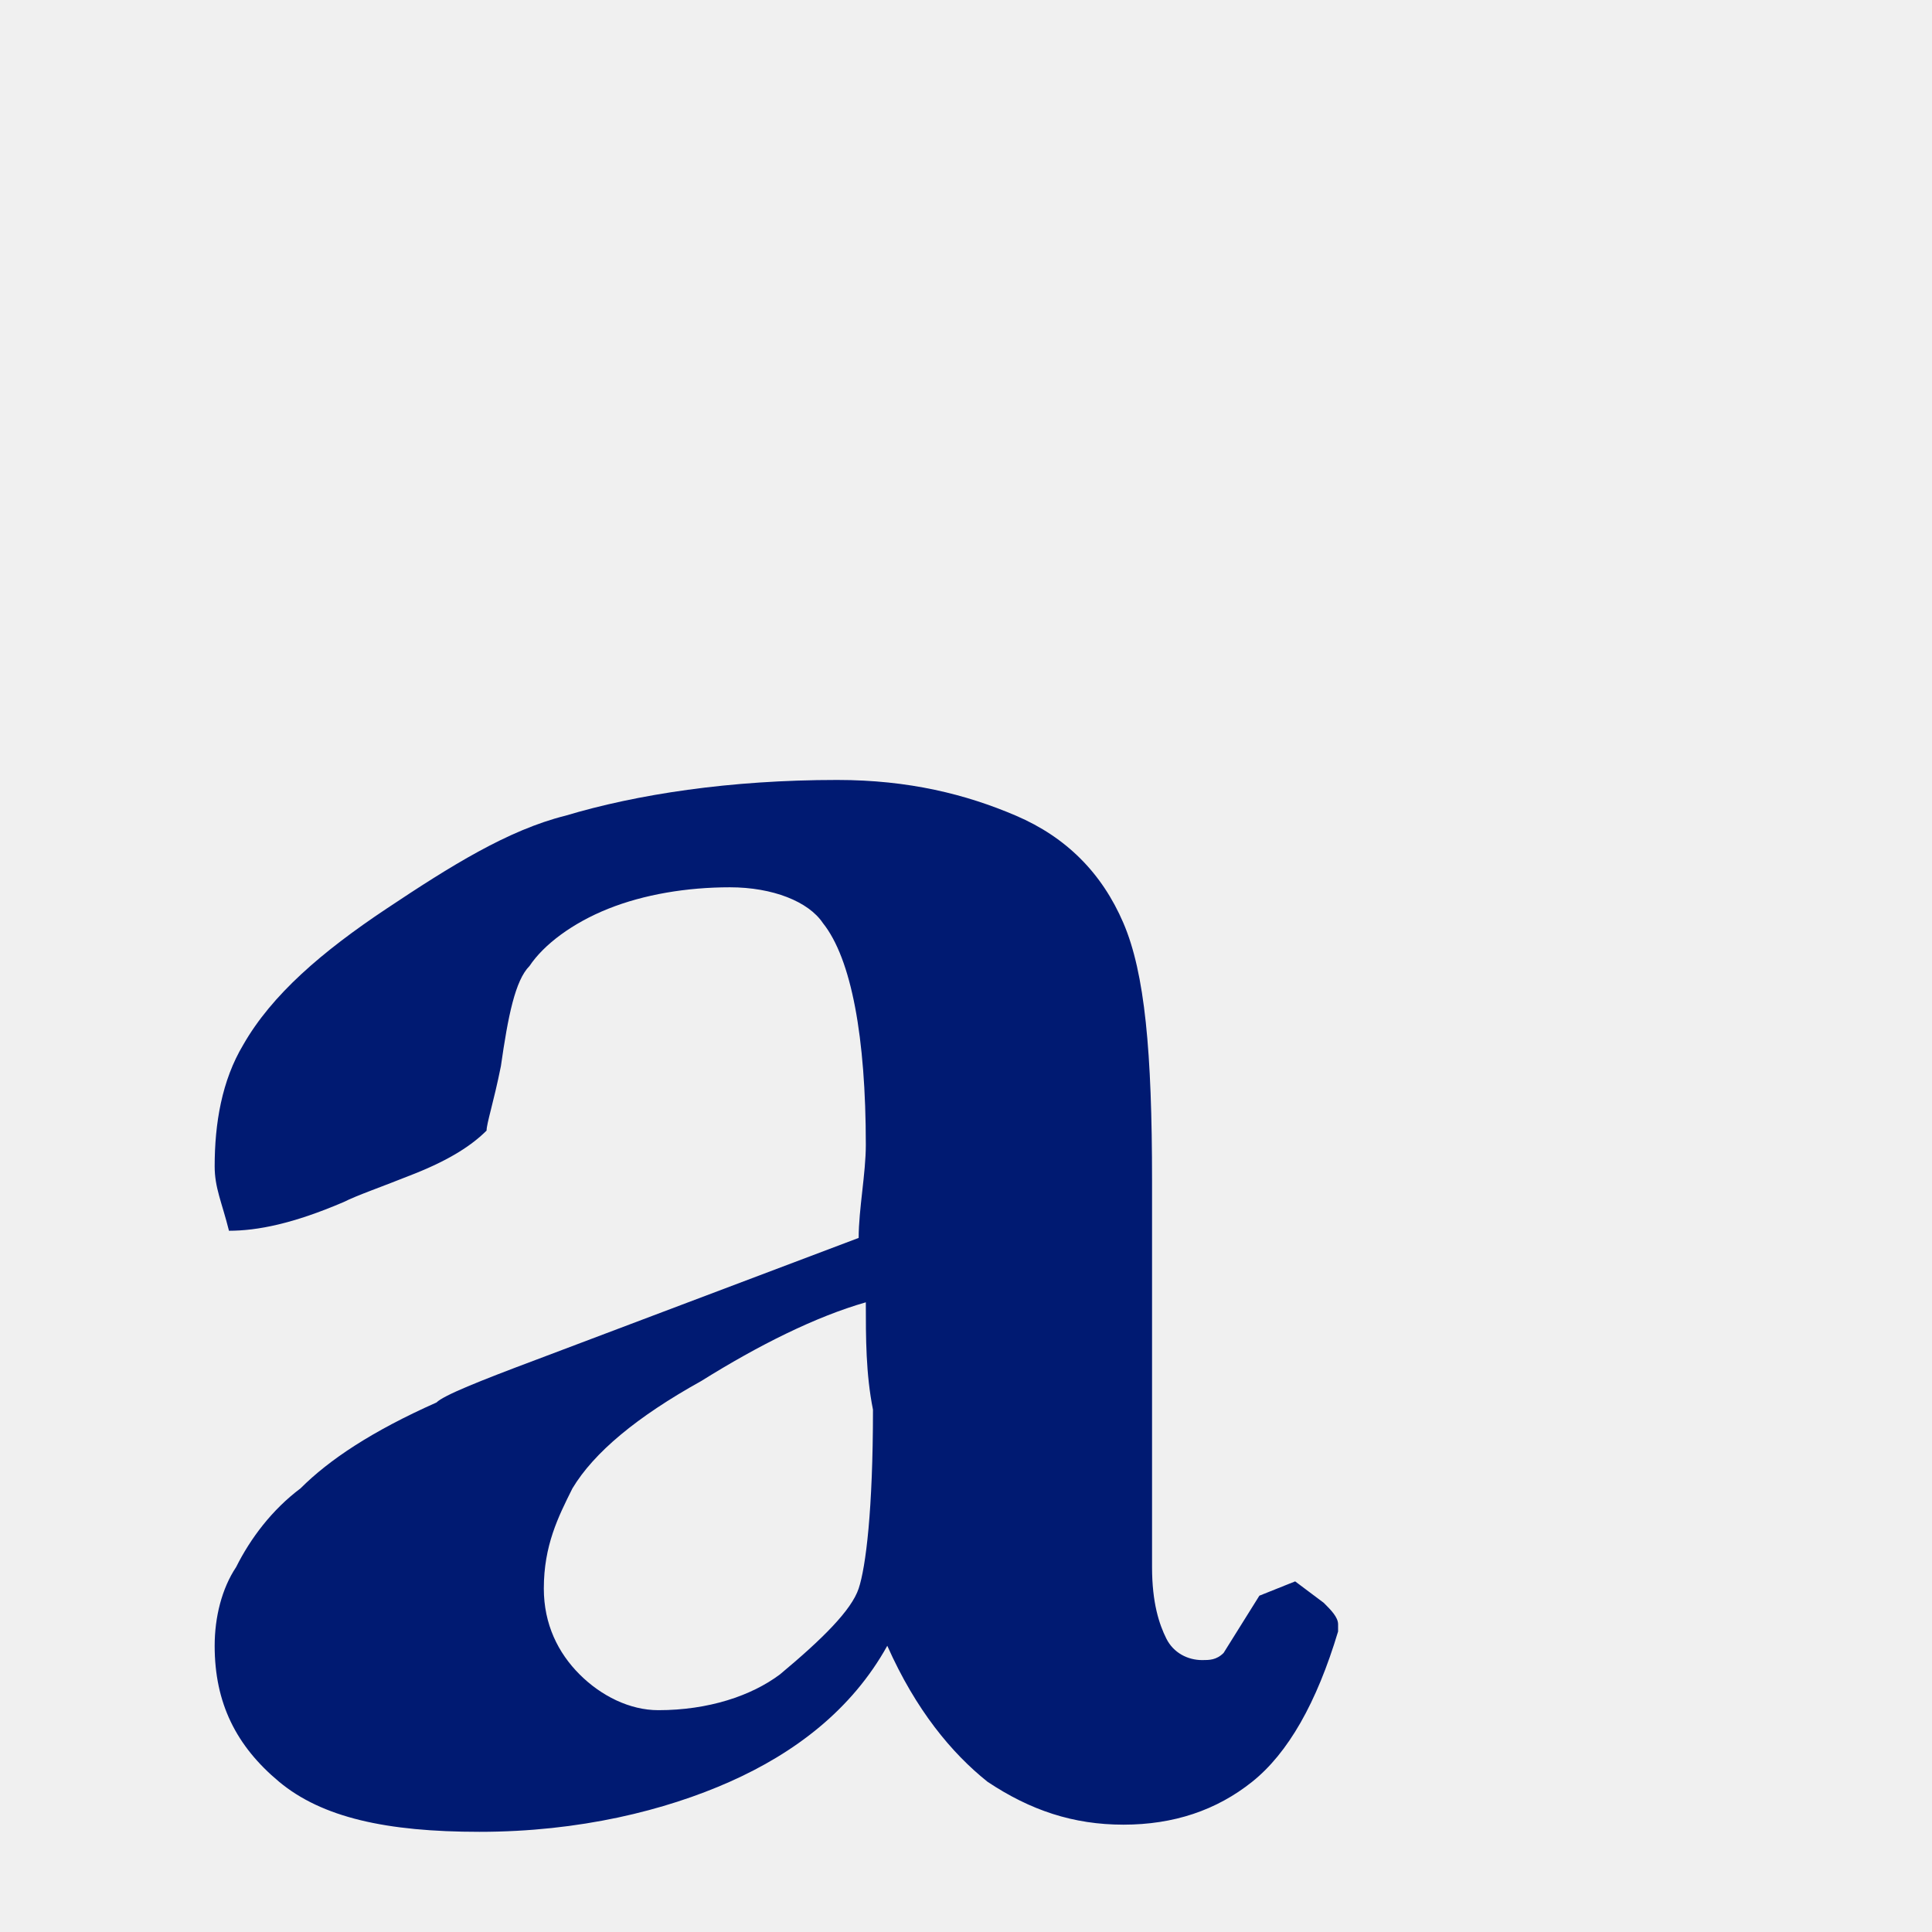
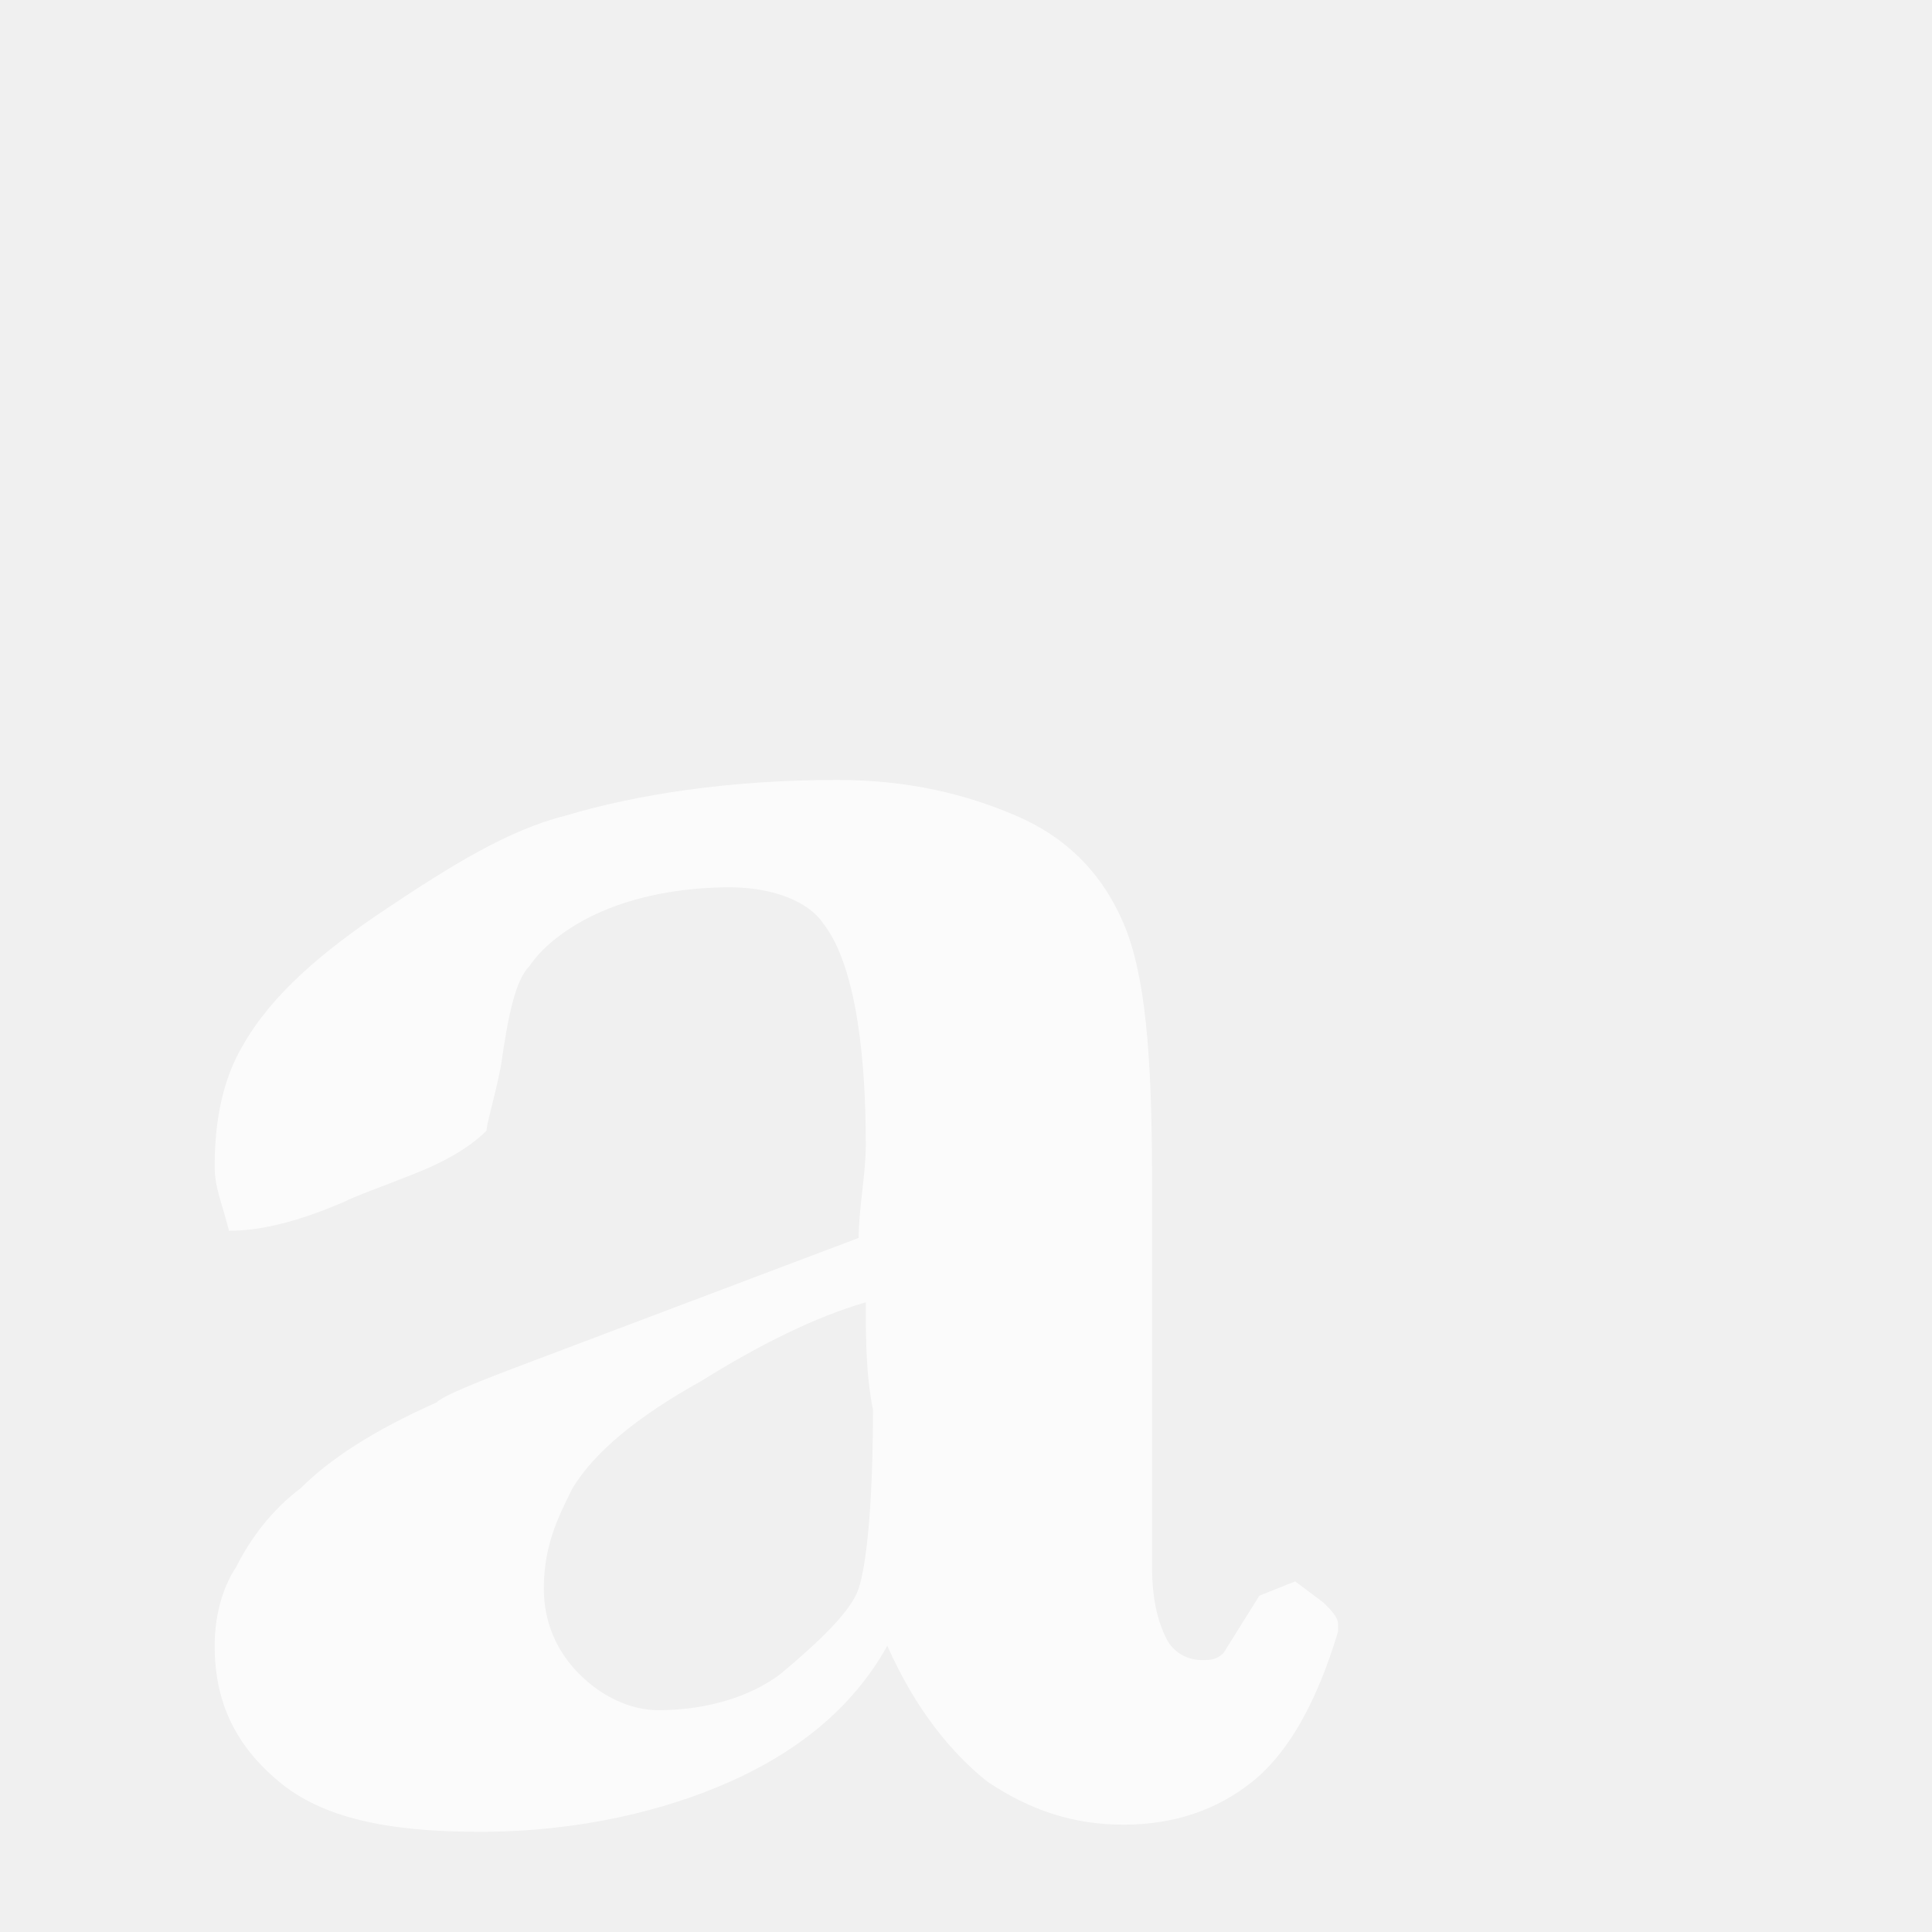
<svg xmlns="http://www.w3.org/2000/svg" version="1.1" id="Layer_3" x="0px" y="0px" viewBox="0 0 27 27" style="enable-background:new 0 0 27 27;" xml:space="preserve">
  <style type="text/css">
- 	.st0{fill:#001A72;}
+ 	.st0{opacity:0.75;}
+ 	.st1{fill:#FFFFFF;}
</style>
-   <g>
-     <path class="st0" d="M18.1,22.1l0.4,0.3c0.1,0.1,0.2,0.2,0.2,0.3v0.1c-0.3,1-0.7,1.7-1.2,2.1s-1.1,0.6-1.8,0.6s-1.3-0.2-1.9-0.6   c-0.5-0.4-1-1-1.4-1.9c-0.5,0.9-1.3,1.5-2.2,1.9s-2.1,0.7-3.5,0.7c-1.3,0-2.2-0.2-2.8-0.7S3,23.8,3,23c0-0.4,0.1-0.8,0.3-1.1   c0.2-0.4,0.5-0.8,0.9-1.1c0.4-0.4,1-0.8,1.9-1.2c0.1-0.1,0.6-0.3,1.4-0.6l4.5-1.7c0-0.4,0.1-0.9,0.1-1.3c0-1.5-0.2-2.6-0.6-3.1   c-0.2-0.3-0.7-0.5-1.3-0.5S9,12.5,8.5,12.7s-0.9,0.5-1.1,0.8c-0.2,0.2-0.3,0.7-0.4,1.4c-0.1,0.5-0.2,0.8-0.2,0.9   c-0.2,0.2-0.5,0.4-1,0.6s-0.8,0.3-1,0.4c-0.7,0.3-1.2,0.4-1.6,0.4C3.1,16.8,3,16.6,3,16.3c0-0.6,0.1-1.2,0.4-1.7   c0.4-0.7,1.1-1.3,2-1.9c0.9-0.6,1.7-1.1,2.5-1.3c1-0.3,2.3-0.5,3.8-0.5c1,0,1.8,0.2,2.5,0.5s1.2,0.8,1.5,1.5s0.4,1.8,0.4,3.6v2.8   v2.1v0.5c0,0.5,0.1,0.8,0.2,1s0.3,0.3,0.5,0.3c0.1,0,0.2,0,0.3-0.1l0.5-0.8L18.1,22.1z M12.1,18.2c-0.7,0.2-1.5,0.6-2.3,1.1   c-0.9,0.5-1.5,1-1.8,1.5c-0.2,0.4-0.4,0.8-0.4,1.4c0,0.5,0.2,0.9,0.5,1.2c0.3,0.3,0.7,0.5,1.1,0.5c0.7,0,1.3-0.2,1.7-0.5   c0.6-0.5,1-0.9,1.1-1.2s0.2-1.1,0.2-2.5C12.1,19.2,12.1,18.7,12.1,18.2z" />
+   <g class="st0">
+     <path class="st1" d="M18.1,22.1l0.4,0.3c0.1,0.1,0.2,0.2,0.2,0.3v0.1c-0.3,1-0.7,1.7-1.2,2.1s-1.1,0.6-1.8,0.6s-1.3-0.2-1.9-0.6   c-0.5-0.4-1-1-1.4-1.9c-0.5,0.9-1.3,1.5-2.2,1.9s-2.1,0.7-3.5,0.7c-1.3,0-2.2-0.2-2.8-0.7S3,23.8,3,23c0-0.4,0.1-0.8,0.3-1.1   c0.2-0.4,0.5-0.8,0.9-1.1c0.4-0.4,1-0.8,1.9-1.2c0.1-0.1,0.6-0.3,1.4-0.6l4.5-1.7c0-0.4,0.1-0.9,0.1-1.3c0-1.5-0.2-2.6-0.6-3.1   c-0.2-0.3-0.7-0.5-1.3-0.5S9,12.5,8.5,12.7s-0.9,0.5-1.1,0.8c-0.2,0.2-0.3,0.7-0.4,1.4c-0.1,0.5-0.2,0.8-0.2,0.9   c-0.2,0.2-0.5,0.4-1,0.6s-0.8,0.3-1,0.4c-0.7,0.3-1.2,0.4-1.6,0.4C3.1,16.8,3,16.6,3,16.3c0-0.6,0.1-1.2,0.4-1.7   c0.4-0.7,1.1-1.3,2-1.9c0.9-0.6,1.7-1.1,2.5-1.3c1-0.3,2.3-0.5,3.8-0.5c1,0,1.8,0.2,2.5,0.5s1.2,0.8,1.5,1.5s0.4,1.8,0.4,3.6v2.8   v2.1v0.5c0,0.5,0.1,0.8,0.2,1s0.3,0.3,0.5,0.3c0.1,0,0.2,0,0.3-0.1l0.5-0.8L18.1,22.1z M12.1,18.2c-0.7,0.2-1.5,0.6-2.3,1.1   c-0.9,0.5-1.5,1-1.8,1.5c-0.2,0.4-0.4,0.8-0.4,1.4c0,0.5,0.2,0.9,0.5,1.2c0.3,0.3,0.7,0.5,1.1,0.5c0.7,0,1.3-0.2,1.7-0.5   c0.6-0.5,1-0.9,1.1-1.2s0.2-1.1,0.2-2.5C12.1,19.2,12.1,18.7,12.1,18.2z" />
  </g>
</svg>
